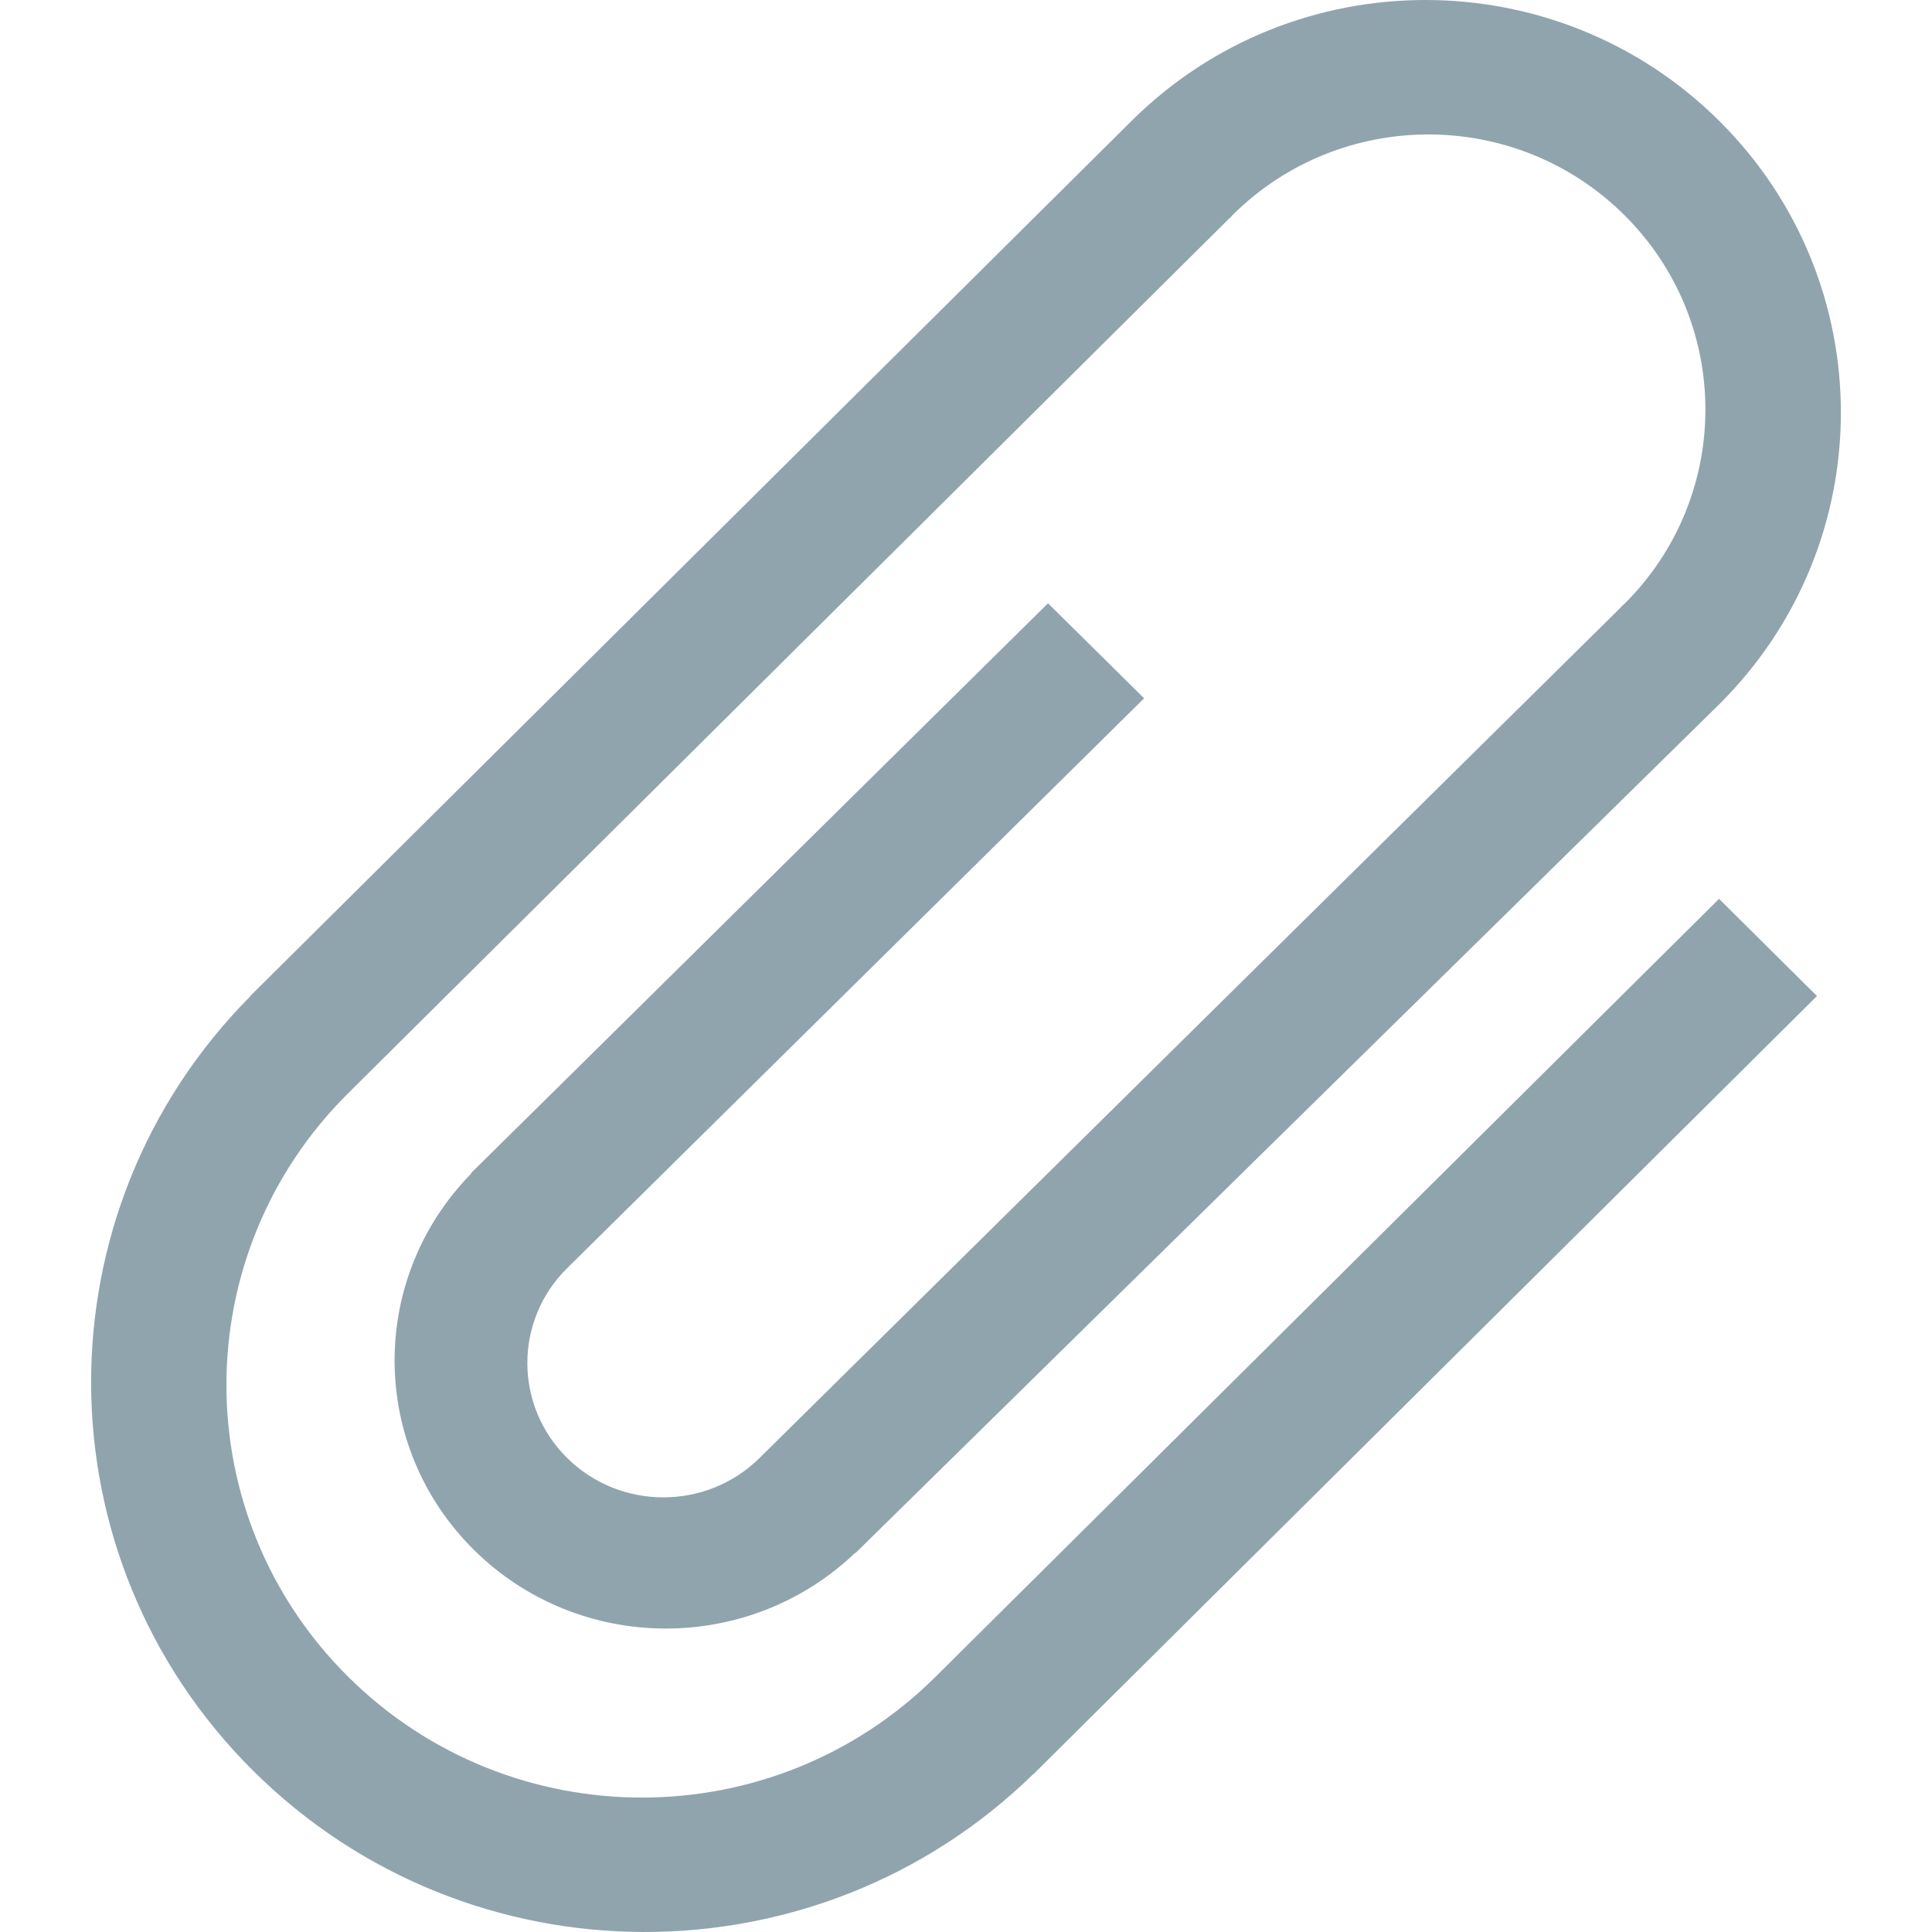
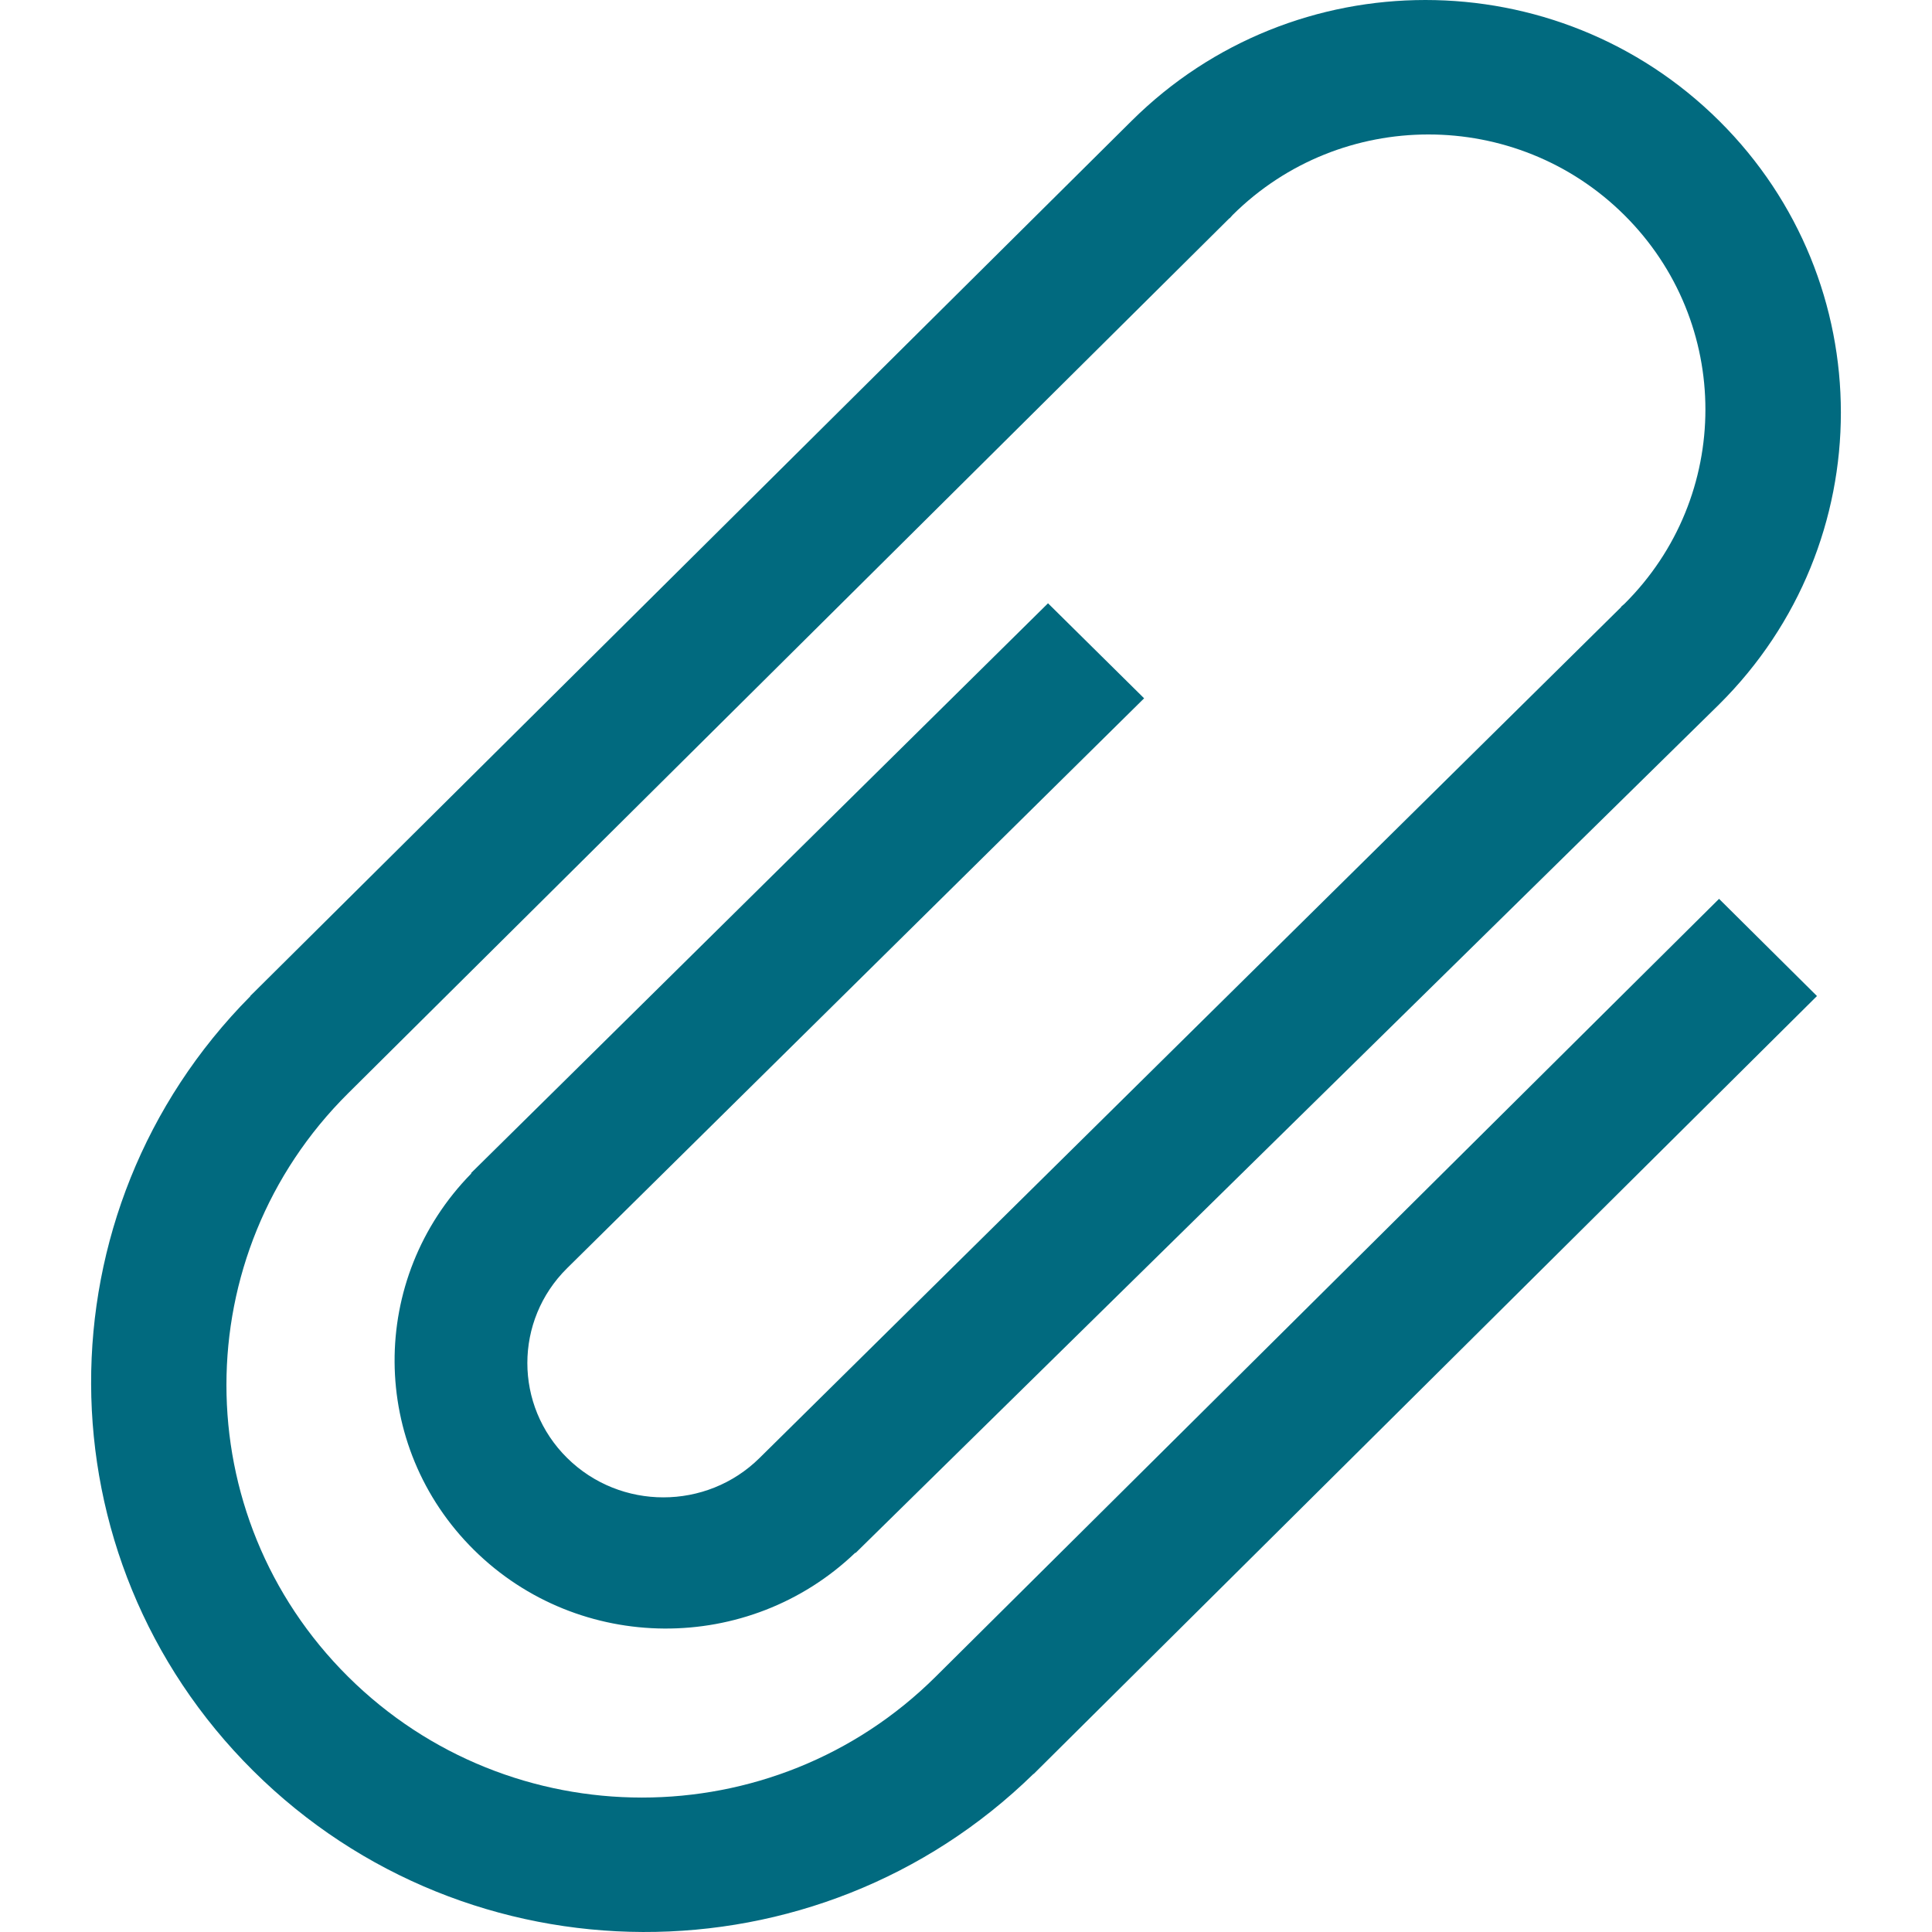
<svg xmlns="http://www.w3.org/2000/svg" height="800px" width="800px" version="1.1" id="Layer_1" viewBox="0 0 280.067 280.067" xml:space="preserve" fill="#000000">
  <g id="SVGRepo_bgCarrier" stroke-width="0" />
  <g id="SVGRepo_tracerCarrier" stroke-linecap="round" stroke-linejoin="round" />
  <g id="SVGRepo_iconCarrier">
    <g>
-       <path style="fill:#90a4ae;" d="M149.823,257.142c-31.398,30.698-81.882,30.576-113.105-0.429 c-31.214-30.987-31.337-81.129-0.42-112.308l-0.026-0.018L149.841,31.615l14.203-14.098c23.522-23.356,61.65-23.356,85.172,0 s23.522,61.221,0,84.586l-125.19,123.02l-0.044-0.035c-15.428,14.771-40.018,14.666-55.262-0.394 c-15.244-15.069-15.34-39.361-0.394-54.588l-0.044-0.053l13.94-13.756l69.701-68.843l13.931,13.774l-83.632,82.599 c-7.701,7.596-7.701,19.926,0,27.53s20.188,7.604,27.88,0L235.02,87.987l-0.035-0.026l0.473-0.403 c15.682-15.568,15.682-40.823,0-56.39s-41.094-15.568-56.776,0l-0.42,0.473l-0.026-0.018l-14.194,14.089L50.466,158.485 c-23.522,23.356-23.522,61.221,0,84.577s61.659,23.356,85.163,0l99.375-98.675l14.194-14.089l14.194,14.089l-14.194,14.098 l-99.357,98.675C149.841,257.159,149.823,257.142,149.823,257.142z" />
+       <path style="fill:#016a7f;" d="M149.823,257.142c-31.398,30.698-81.882,30.576-113.105-0.429 c-31.214-30.987-31.337-81.129-0.42-112.308l-0.026-0.018L149.841,31.615l14.203-14.098c23.522-23.356,61.65-23.356,85.172,0 s23.522,61.221,0,84.586l-125.19,123.02l-0.044-0.035c-15.428,14.771-40.018,14.666-55.262-0.394 c-15.244-15.069-15.34-39.361-0.394-54.588l-0.044-0.053l13.94-13.756l69.701-68.843l13.931,13.774l-83.632,82.599 c-7.701,7.596-7.701,19.926,0,27.53s20.188,7.604,27.88,0L235.02,87.987l-0.035-0.026l0.473-0.403 c15.682-15.568,15.682-40.823,0-56.39s-41.094-15.568-56.776,0l-0.42,0.473l-0.026-0.018l-14.194,14.089L50.466,158.485 c-23.522,23.356-23.522,61.221,0,84.577s61.659,23.356,85.163,0l99.375-98.675l14.194-14.089l14.194,14.089l-14.194,14.098 l-99.357,98.675C149.841,257.159,149.823,257.142,149.823,257.142z" />
    </g>
  </g>
</svg>
